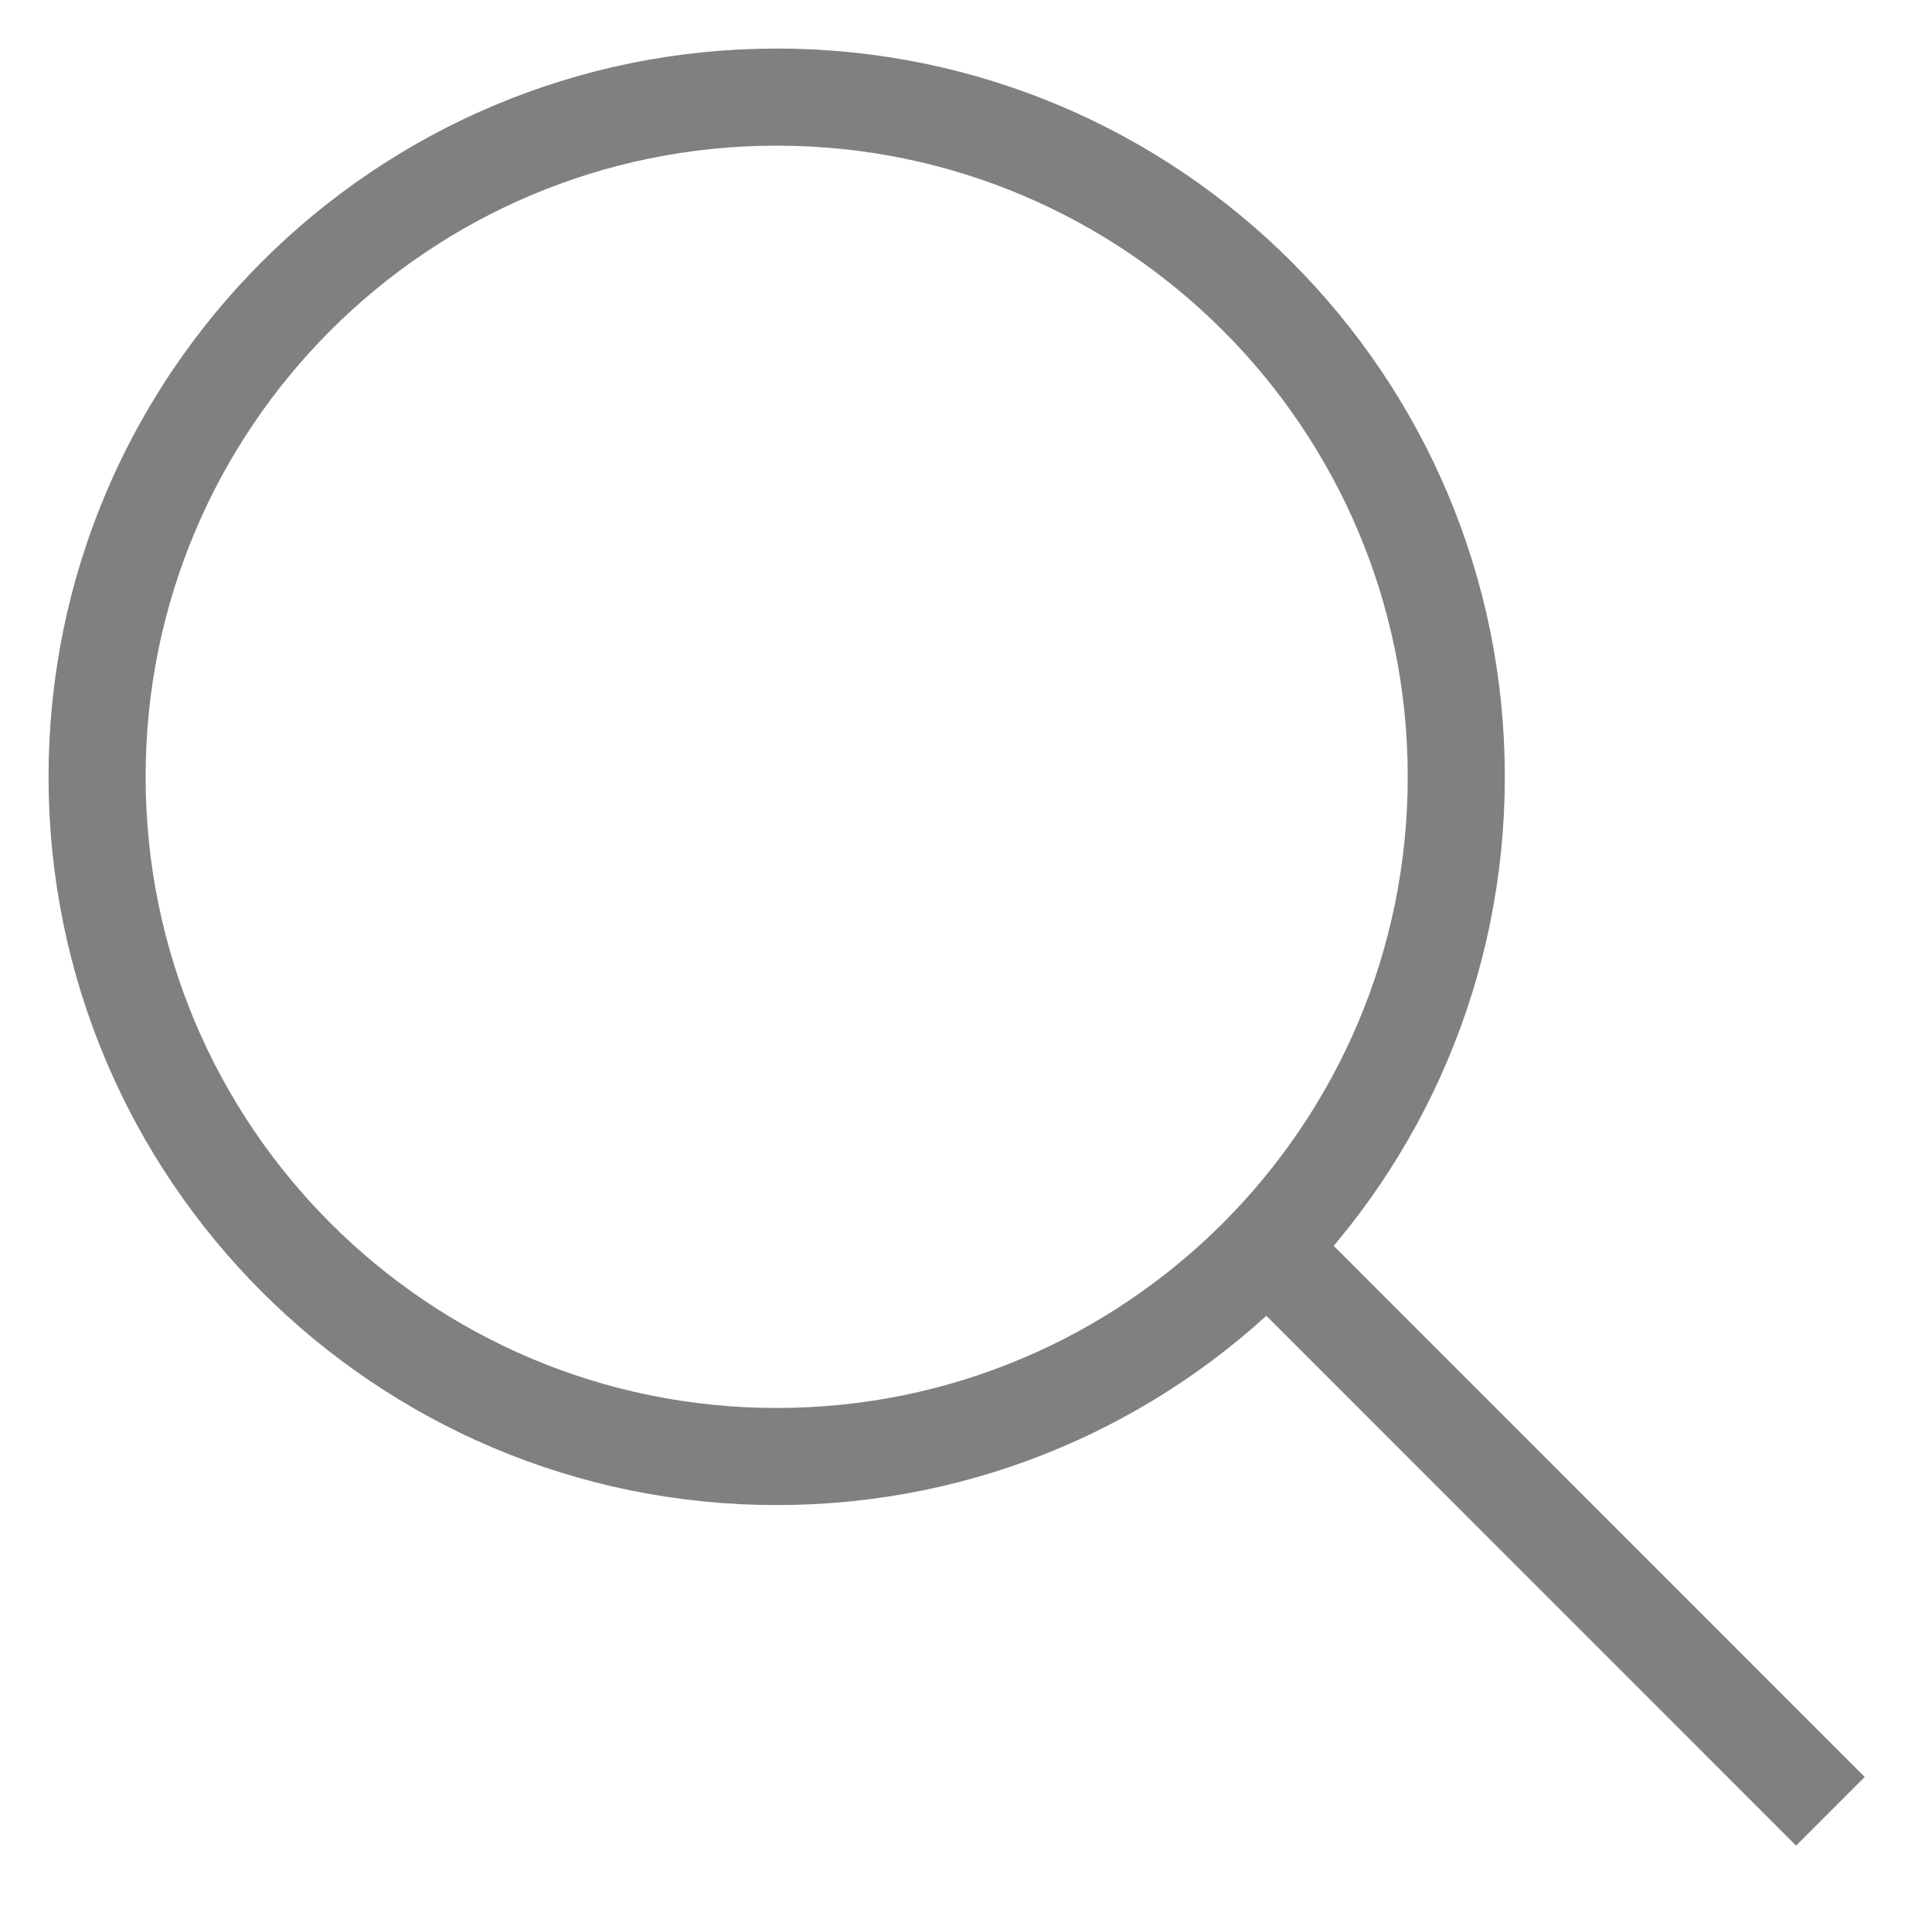
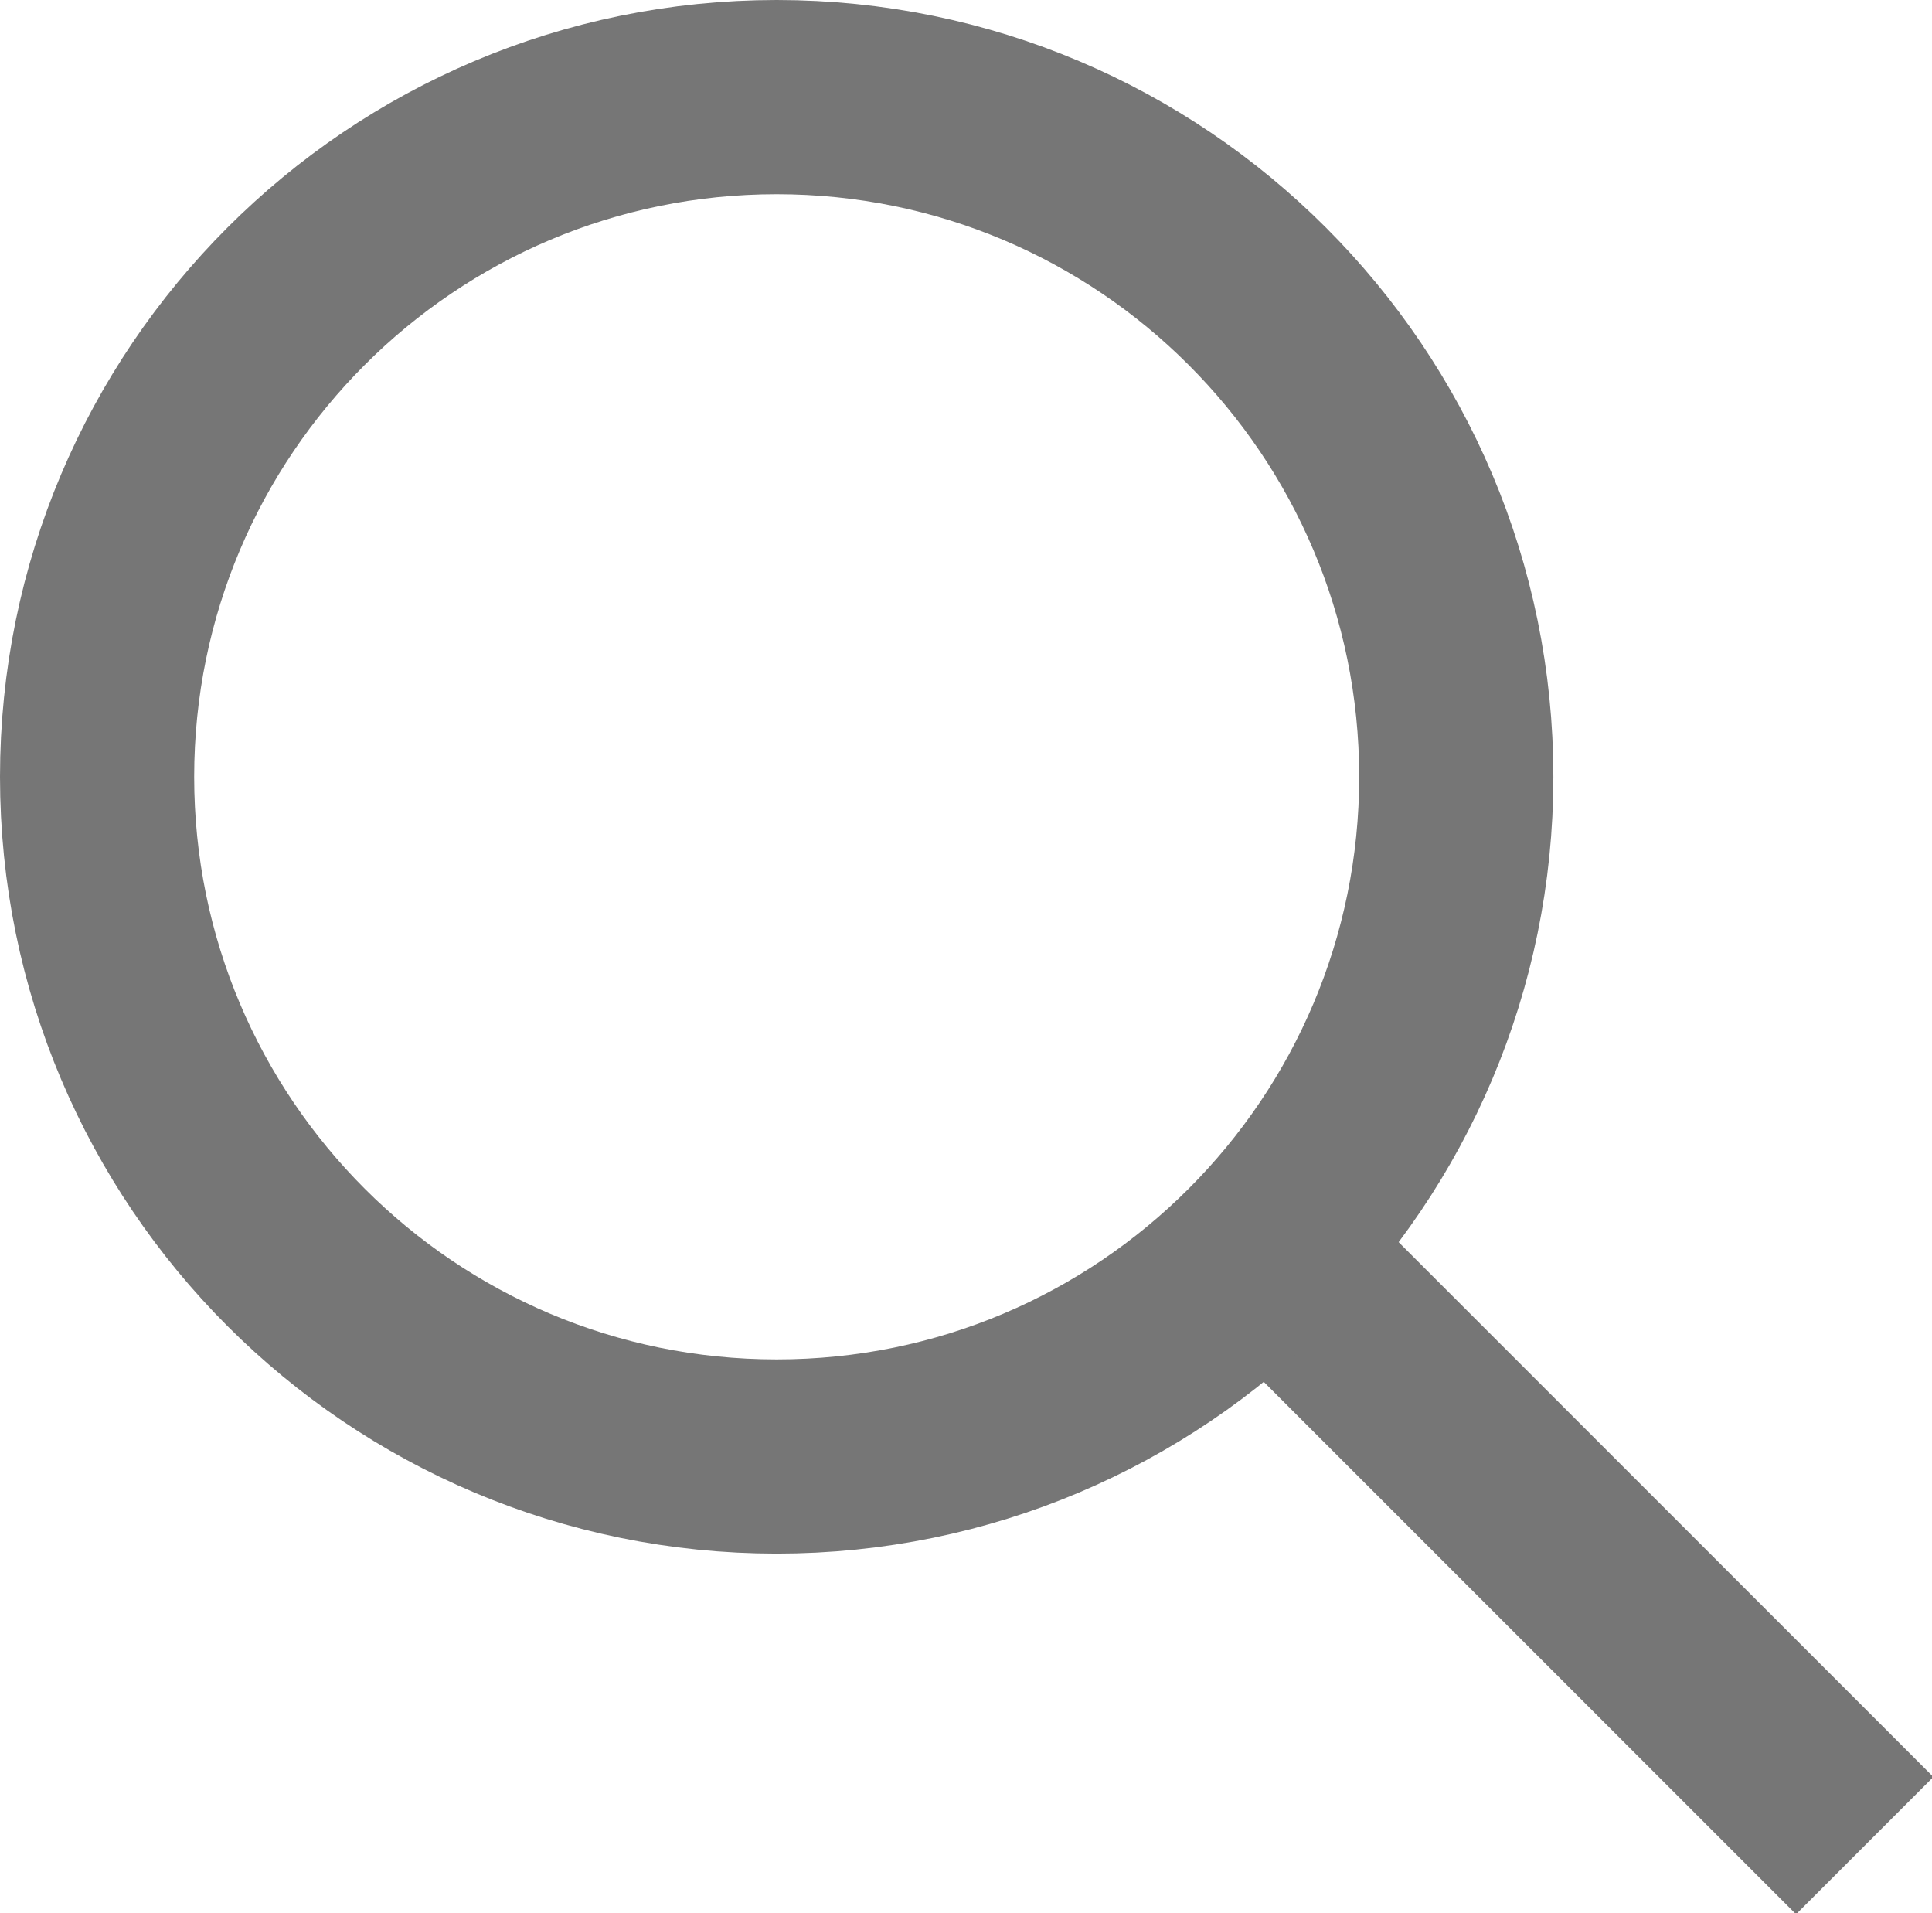
<svg xmlns="http://www.w3.org/2000/svg" class="svg-icon search-icon" aria-labelledby="title desc" role="img" viewBox="0 0 19.9 19.7">
-   <g class="search-path" fill="none" stroke="grey">
+   <g class="search-path" fill="none" stroke="#767676" stroke-width="2">
    <path stroke-linecap="square" d="M18.5 18.3l-5.4-5.4" />
    <circle cx="8" cy="8" r="7" />
  </g>
</svg>
